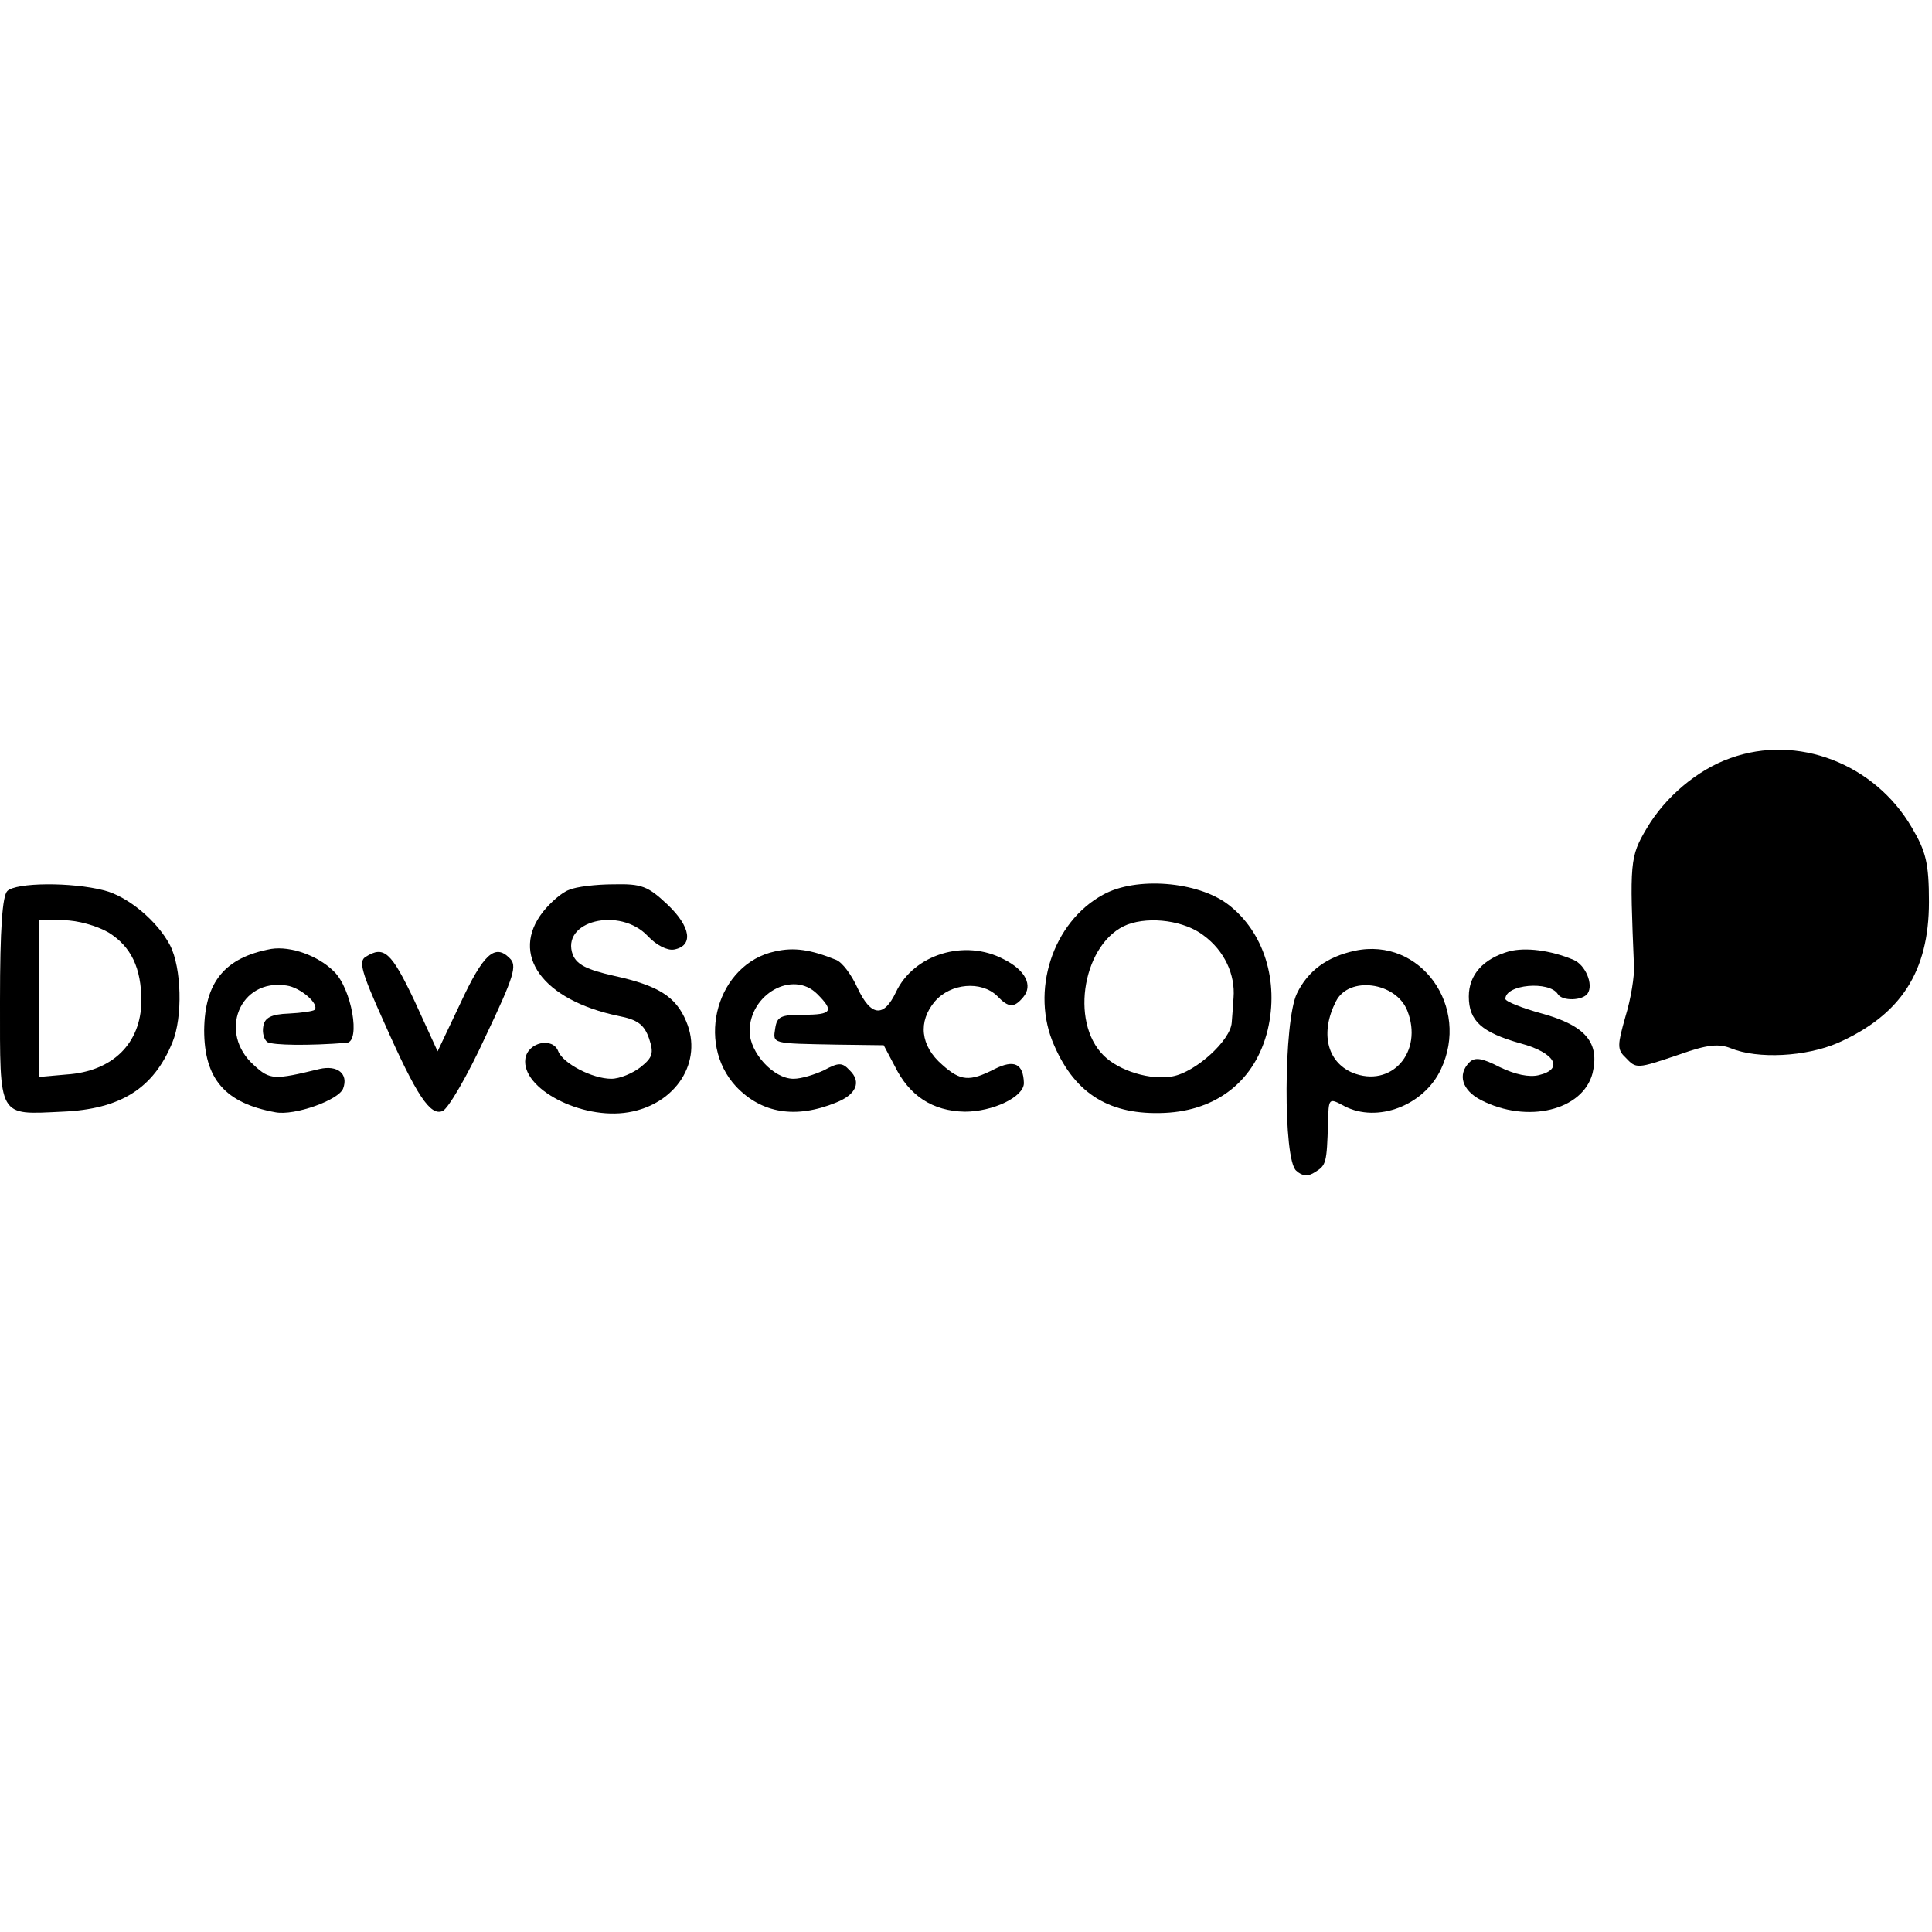
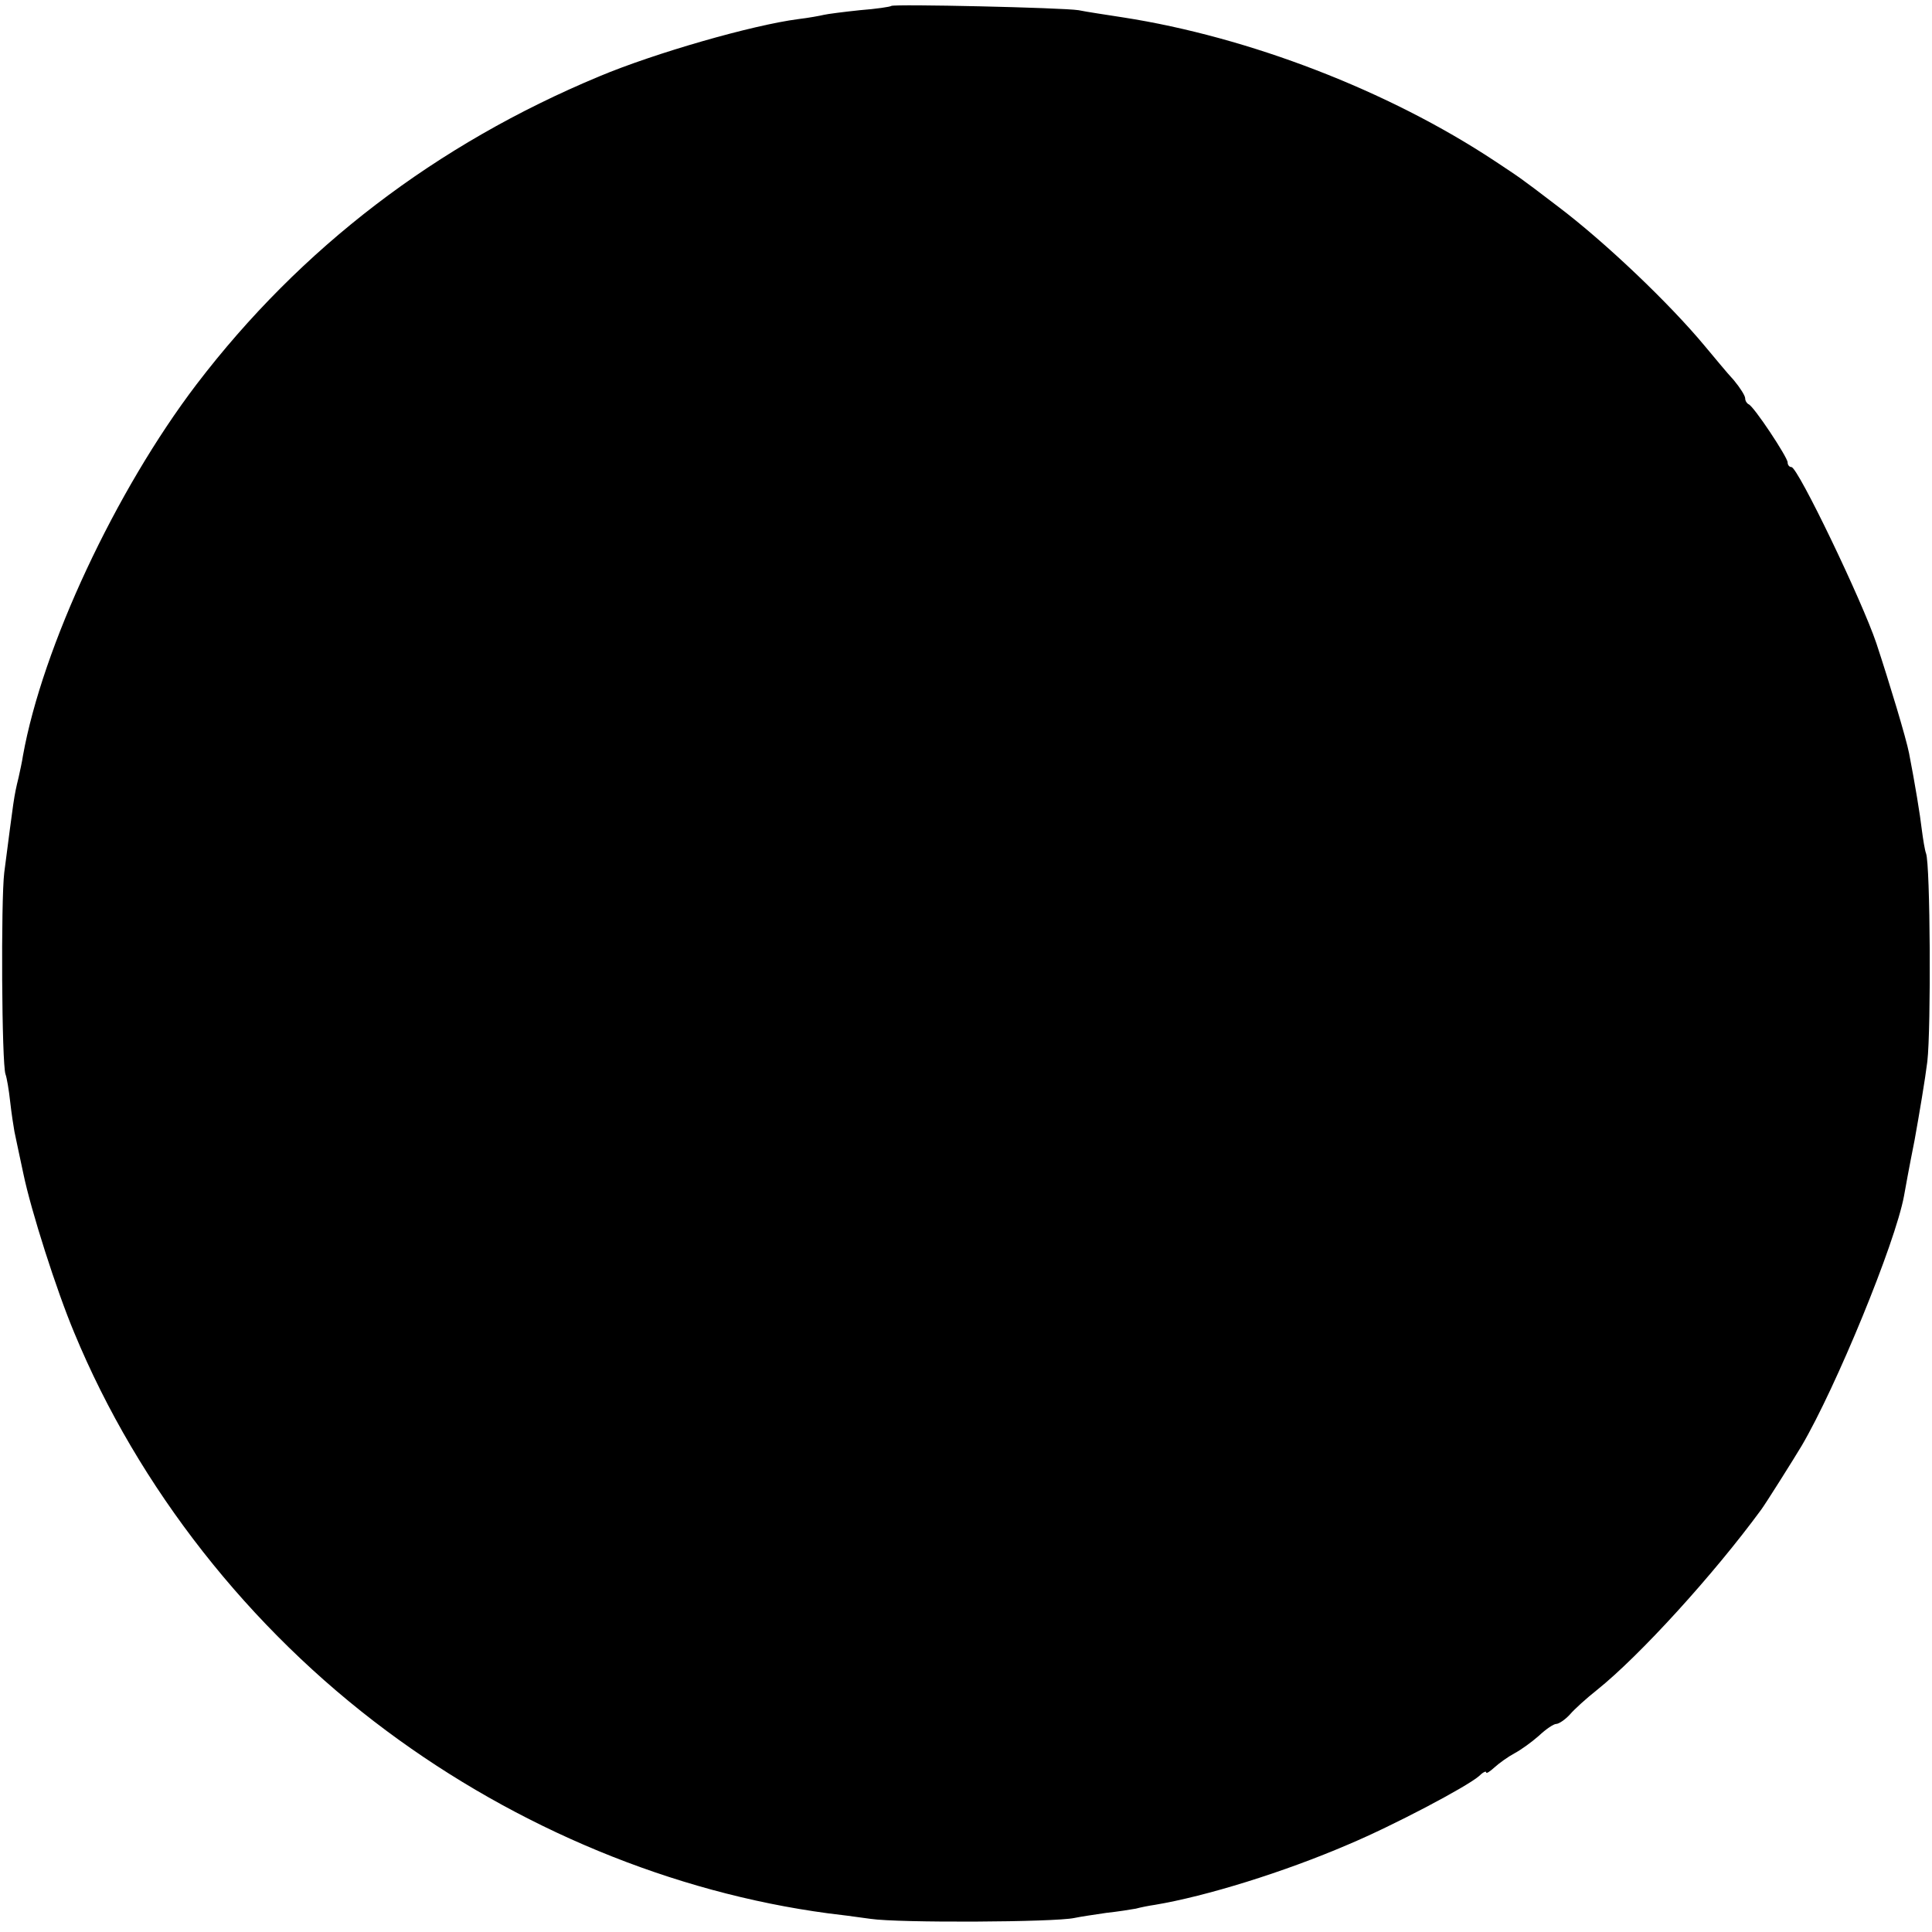
- <svg xmlns="http://www.w3.org/2000/svg" version="1.0" width="317pt" height="317pt" viewBox="0 0 317 317" preserveAspectRatio="xMidYMid meet">
-   <g transform="translate(0,317) scale(0.1,-0.1)" fill="#000000" stroke="none">
-     <path d="M2839 1926 c-54 -19 -107 -64 -137 -115 -28 -47 -28 -56 -21 -226 1 -16 -5 -54 -14 -83 -13 -46 -14 -54 0 -67 18 -19 18 -19 89 5 45 16 64 18 84 10 44 -18 123 -14 176 9 103 46 149 117 149 231 0 64 -5 83 -28 122 -61 105 -188 154 -298 114z" />
-     <path d="M12 1708 c-8 -8 -12 -61 -12 -180 0 -194 -4 -187 102 -182 96 4 150 38 181 114 17 41 15 122 -4 159 -21 40 -69 80 -108 90 -54 14 -145 13 -159 -1z m166 -68 c37 -23 54 -58 54 -113 -1 -69 -47 -115 -123 -120 l-45 -4 0 129 0 128 41 0 c22 0 54 -9 73 -20z" />
-     <path d="M934 1710 c-12 -4 -31 -21 -43 -36 -55 -70 -1 -145 124 -171 31 -6 42 -14 50 -37 8 -24 6 -31 -14 -47 -13 -10 -34 -19 -48 -19 -31 0 -79 25 -87 45 -9 24 -50 15 -54 -12 -7 -49 92 -101 169 -88 78 13 123 83 95 149 -17 41 -46 59 -119 75 -44 10 -60 18 -67 34 -21 56 77 80 123 31 14 -15 32 -24 43 -22 32 6 28 37 -11 74 -32 30 -42 34 -88 33 -29 0 -62 -4 -73 -9z" />
-     <path d="M1810 1702 c-83 -45 -120 -159 -80 -248 35 -80 92 -114 181 -110 87 4 149 54 169 136 19 80 -6 161 -65 206 -50 38 -151 46 -205 16z m165 -67 c34 -25 52 -64 49 -102 -1 -13 -2 -31 -3 -41 -2 -29 -59 -81 -97 -88 -36 -7 -88 9 -113 34 -57 56 -33 187 39 215 38 14 94 6 125 -18z" />
-     <path d="M445 1613 c-76 -14 -109 -54 -110 -133 0 -80 34 -120 117 -135 31 -6 104 20 111 39 9 24 -9 39 -39 32 -74 -18 -81 -18 -107 6 -60 53 -24 143 53 131 23 -3 55 -31 46 -40 -2 -2 -21 -5 -42 -6 -29 -1 -40 -7 -42 -21 -2 -10 1 -22 7 -26 10 -5 67 -6 130 -1 23 2 8 89 -21 117 -26 26 -71 42 -103 37z" />
-     <path d="M1272 1609 c-95 -20 -132 -149 -64 -222 42 -44 98 -53 164 -26 33 13 42 34 22 53 -12 13 -18 13 -42 0 -15 -7 -37 -14 -50 -14 -33 0 -72 43 -72 78 0 61 71 101 111 61 28 -28 24 -34 -23 -34 -37 0 -43 -3 -46 -22 -4 -26 -7 -25 101 -27 l77 -1 18 -34 c24 -49 62 -74 115 -75 46 0 97 24 97 47 -1 32 -16 39 -48 23 -41 -21 -56 -20 -86 7 -36 31 -40 71 -12 104 26 30 76 34 102 9 19 -20 28 -20 43 -2 16 19 4 44 -32 62 -64 34 -148 8 -177 -54 -20 -42 -41 -40 -63 7 -10 22 -25 42 -35 46 -42 17 -69 21 -100 14z" />
-     <path d="M2223 1610 c-46 -10 -77 -33 -95 -70 -22 -45 -23 -274 -1 -291 10 -9 19 -10 31 -2 18 11 19 15 21 80 1 42 1 42 27 28 54 -28 130 1 158 60 49 103 -33 218 -141 195z m86 -98 c27 -68 -26 -128 -90 -102 -42 18 -53 66 -27 117 21 42 98 32 117 -15z" />
-     <path d="M2476 1609 c-42 -12 -66 -38 -66 -74 0 -40 21 -59 85 -77 56 -15 72 -42 30 -52 -16 -4 -39 1 -64 13 -29 15 -41 17 -50 8 -20 -20 -12 -46 19 -62 76 -39 167 -17 183 44 12 50 -11 78 -83 98 -33 9 -60 20 -60 24 0 24 72 30 86 8 7 -12 41 -11 49 1 10 15 -4 47 -23 55 -38 16 -79 21 -106 14z" />
-     <path d="M600 1600 c-12 -7 -7 -25 30 -107 54 -122 76 -154 96 -146 9 3 41 58 70 121 48 101 53 118 40 130 -24 24 -43 7 -81 -75 l-37 -78 -38 83 c-38 80 -50 91 -80 72z" />
+ <svg xmlns="http://www.w3.org/2000/svg" version="1.0" width="455pt" height="455pt" viewBox="0 0 455 455" preserveAspectRatio="xMidYMid meet">
+   <g transform="translate(0,455) scale(0.1,-0.1)" fill="#000000" stroke="none">
+     <path d="M2099 4536 c-2 -2 -35 -7 -74 -10 -38 -4 -77 -9 -85 -11 -8 -2 -35 -7 -60 -10 -108 -14 -338 -80 -469 -135 -384 -160 -703 -404 -948 -725 -191 -251 -363 -619 -409 -875 -2 -14 -7 -36 -10 -50 -12 -49 -11 -49 -34 -225 -8 -66 -6 -451 3 -475 3 -8 8 -37 11 -65 3 -27 8 -59 10 -70 2 -11 12 -56 21 -99 18 -87 78 -275 120 -375 151 -365 412 -697 735 -937 309 -230 674 -381 1040 -430 19 -2 64 -8 100 -13 66 -10 434 -8 480 2 14 3 48 8 75 12 28 3 59 8 70 10 11 3 31 7 45 9 120 20 304 77 455 142 107 45 279 136 308 161 9 9 17 13 17 9 0 -4 9 2 20 12 11 10 32 25 47 33 15 8 40 26 57 41 17 16 35 28 41 28 6 0 21 10 32 22 11 13 40 39 64 58 100 80 275 272 387 425 11 15 74 115 95 150 81 138 220 476 241 588 2 12 13 72 25 132 11 61 25 144 30 185 9 78 7 464 -3 490 -3 8 -7 33 -10 56 -4 35 -16 108 -30 180 -7 36 -46 165 -77 259 -34 101 -185 415 -200 415 -5 0 -9 5 -9 11 0 12 -80 133 -92 137 -4 2 -8 8 -8 14 0 6 -12 25 -27 43 -16 17 -46 54 -68 80 -83 100 -234 244 -345 328 -97 74 -87 66 -150 108 -251 166 -579 292 -875 338 -38 6 -86 13 -105 17 -38 6 -435 15 -441 10z" />
  </g>
</svg>
